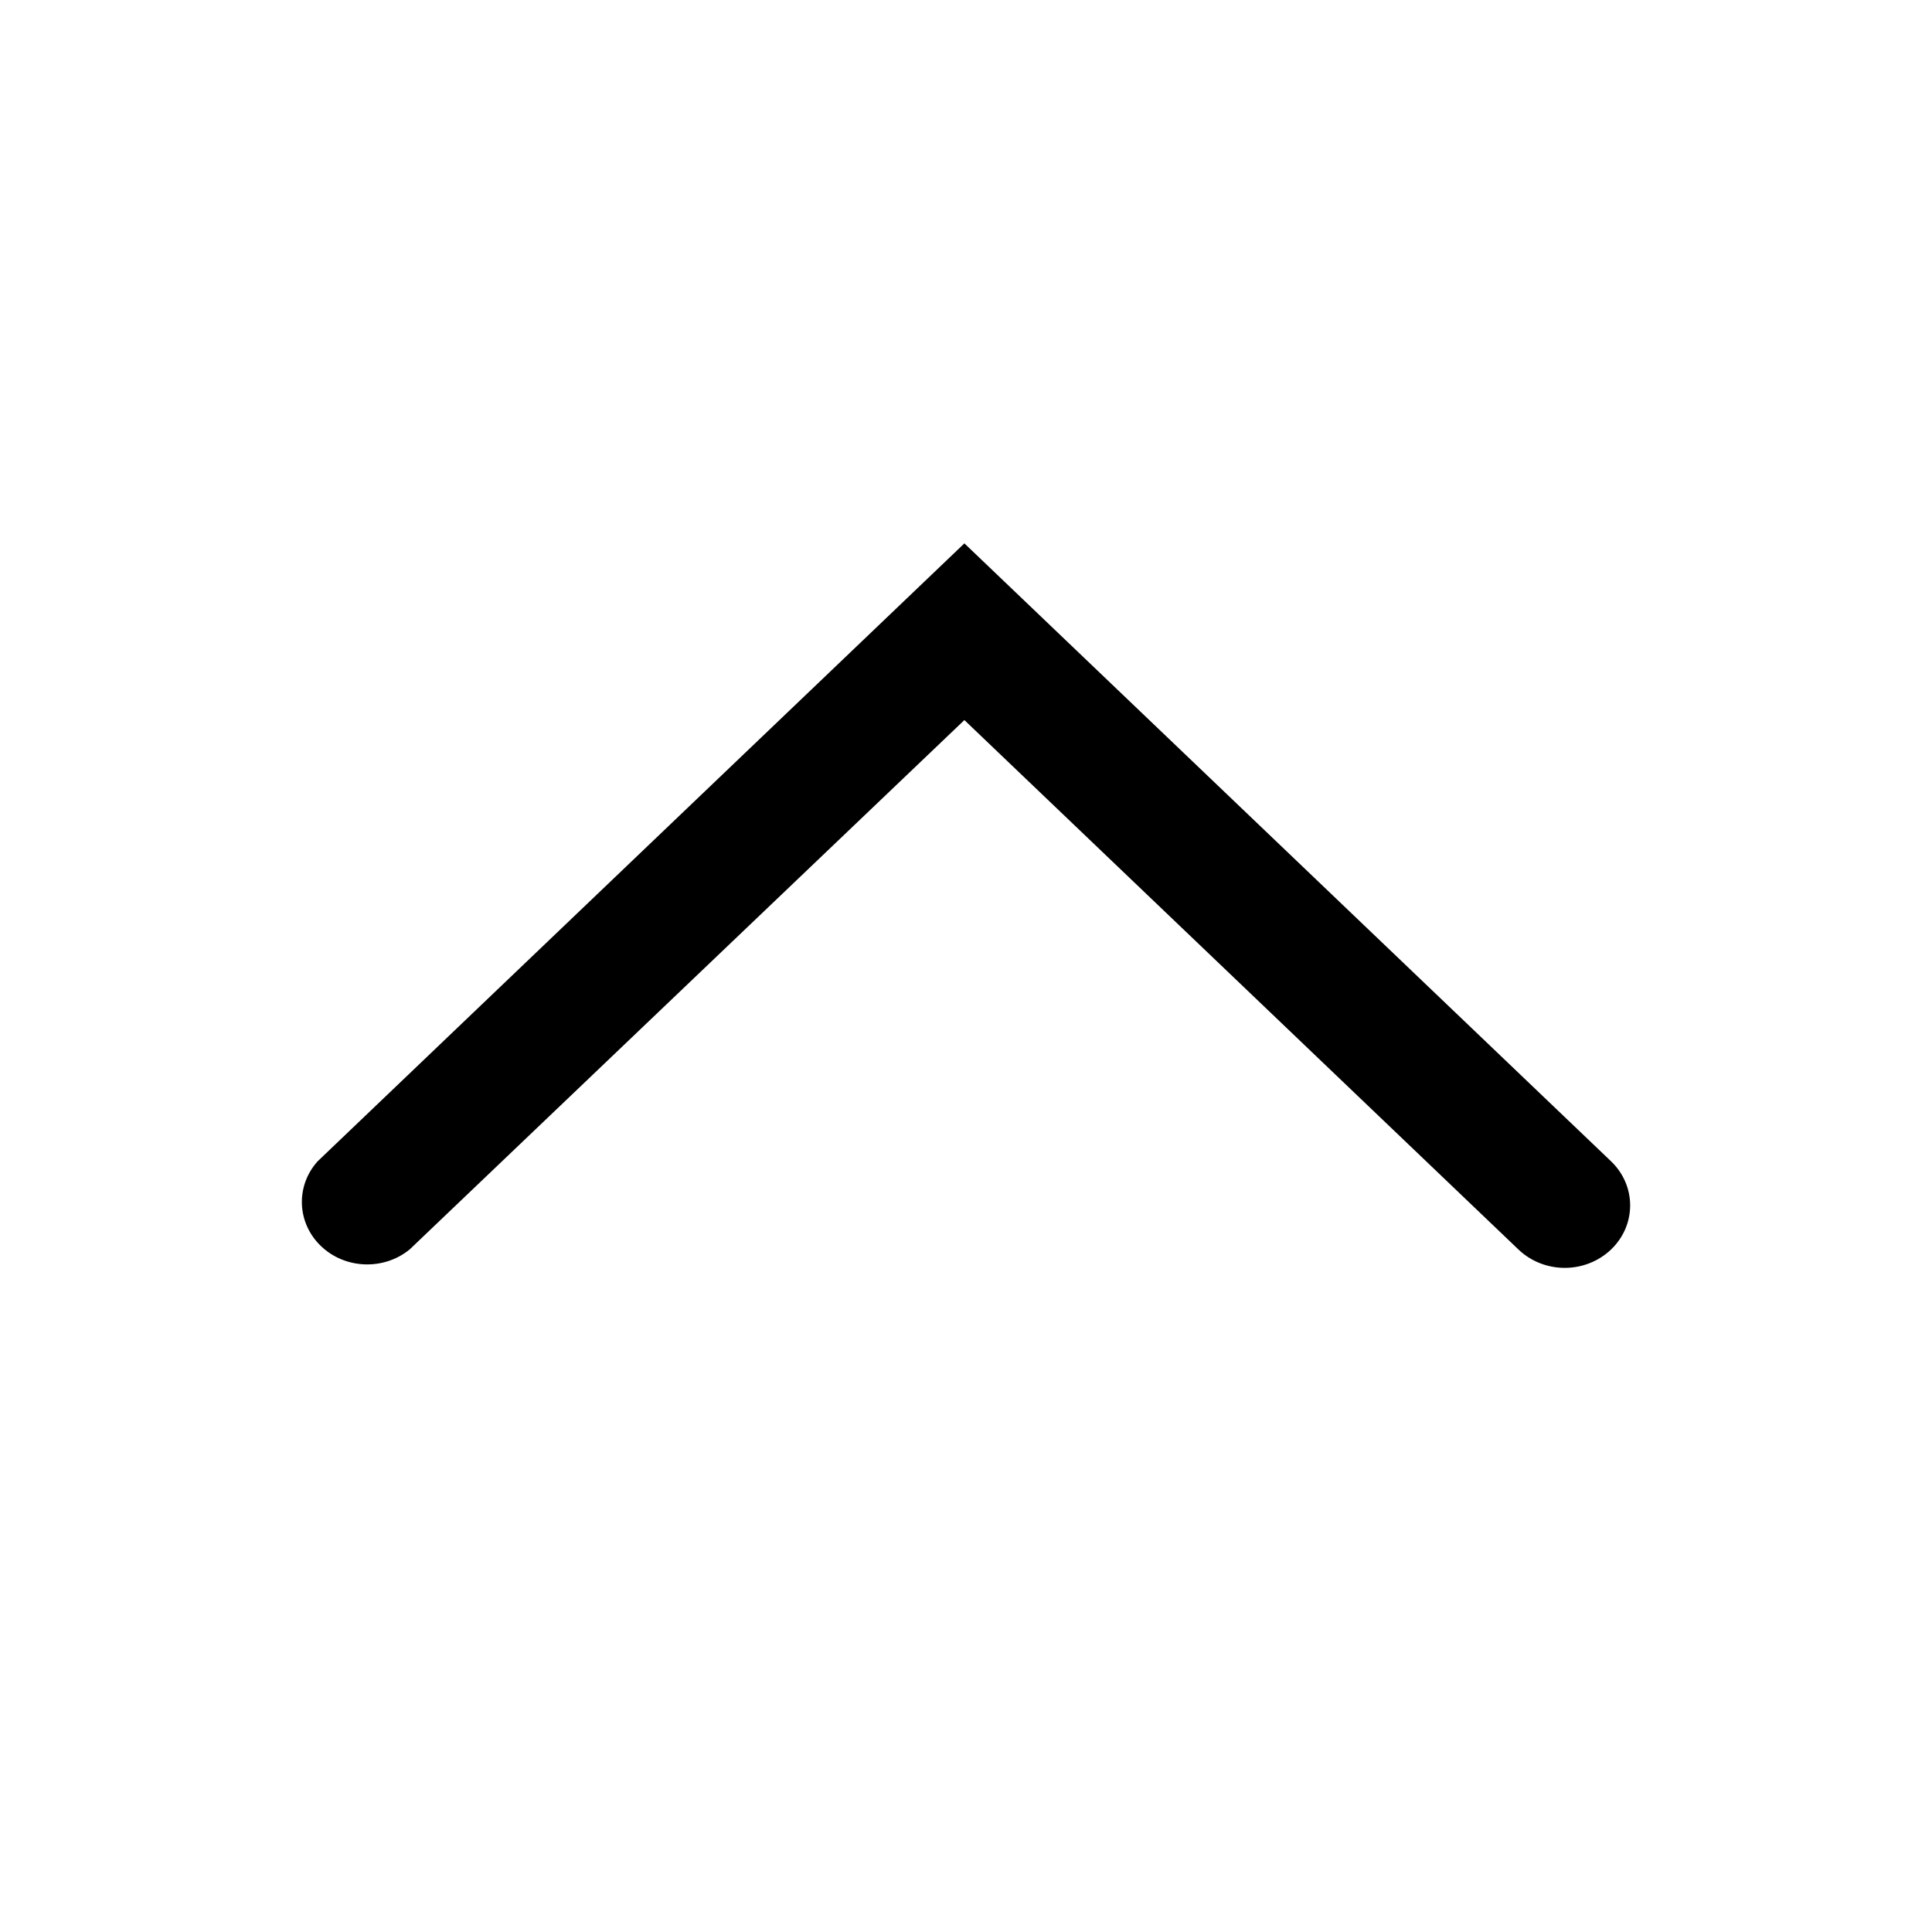
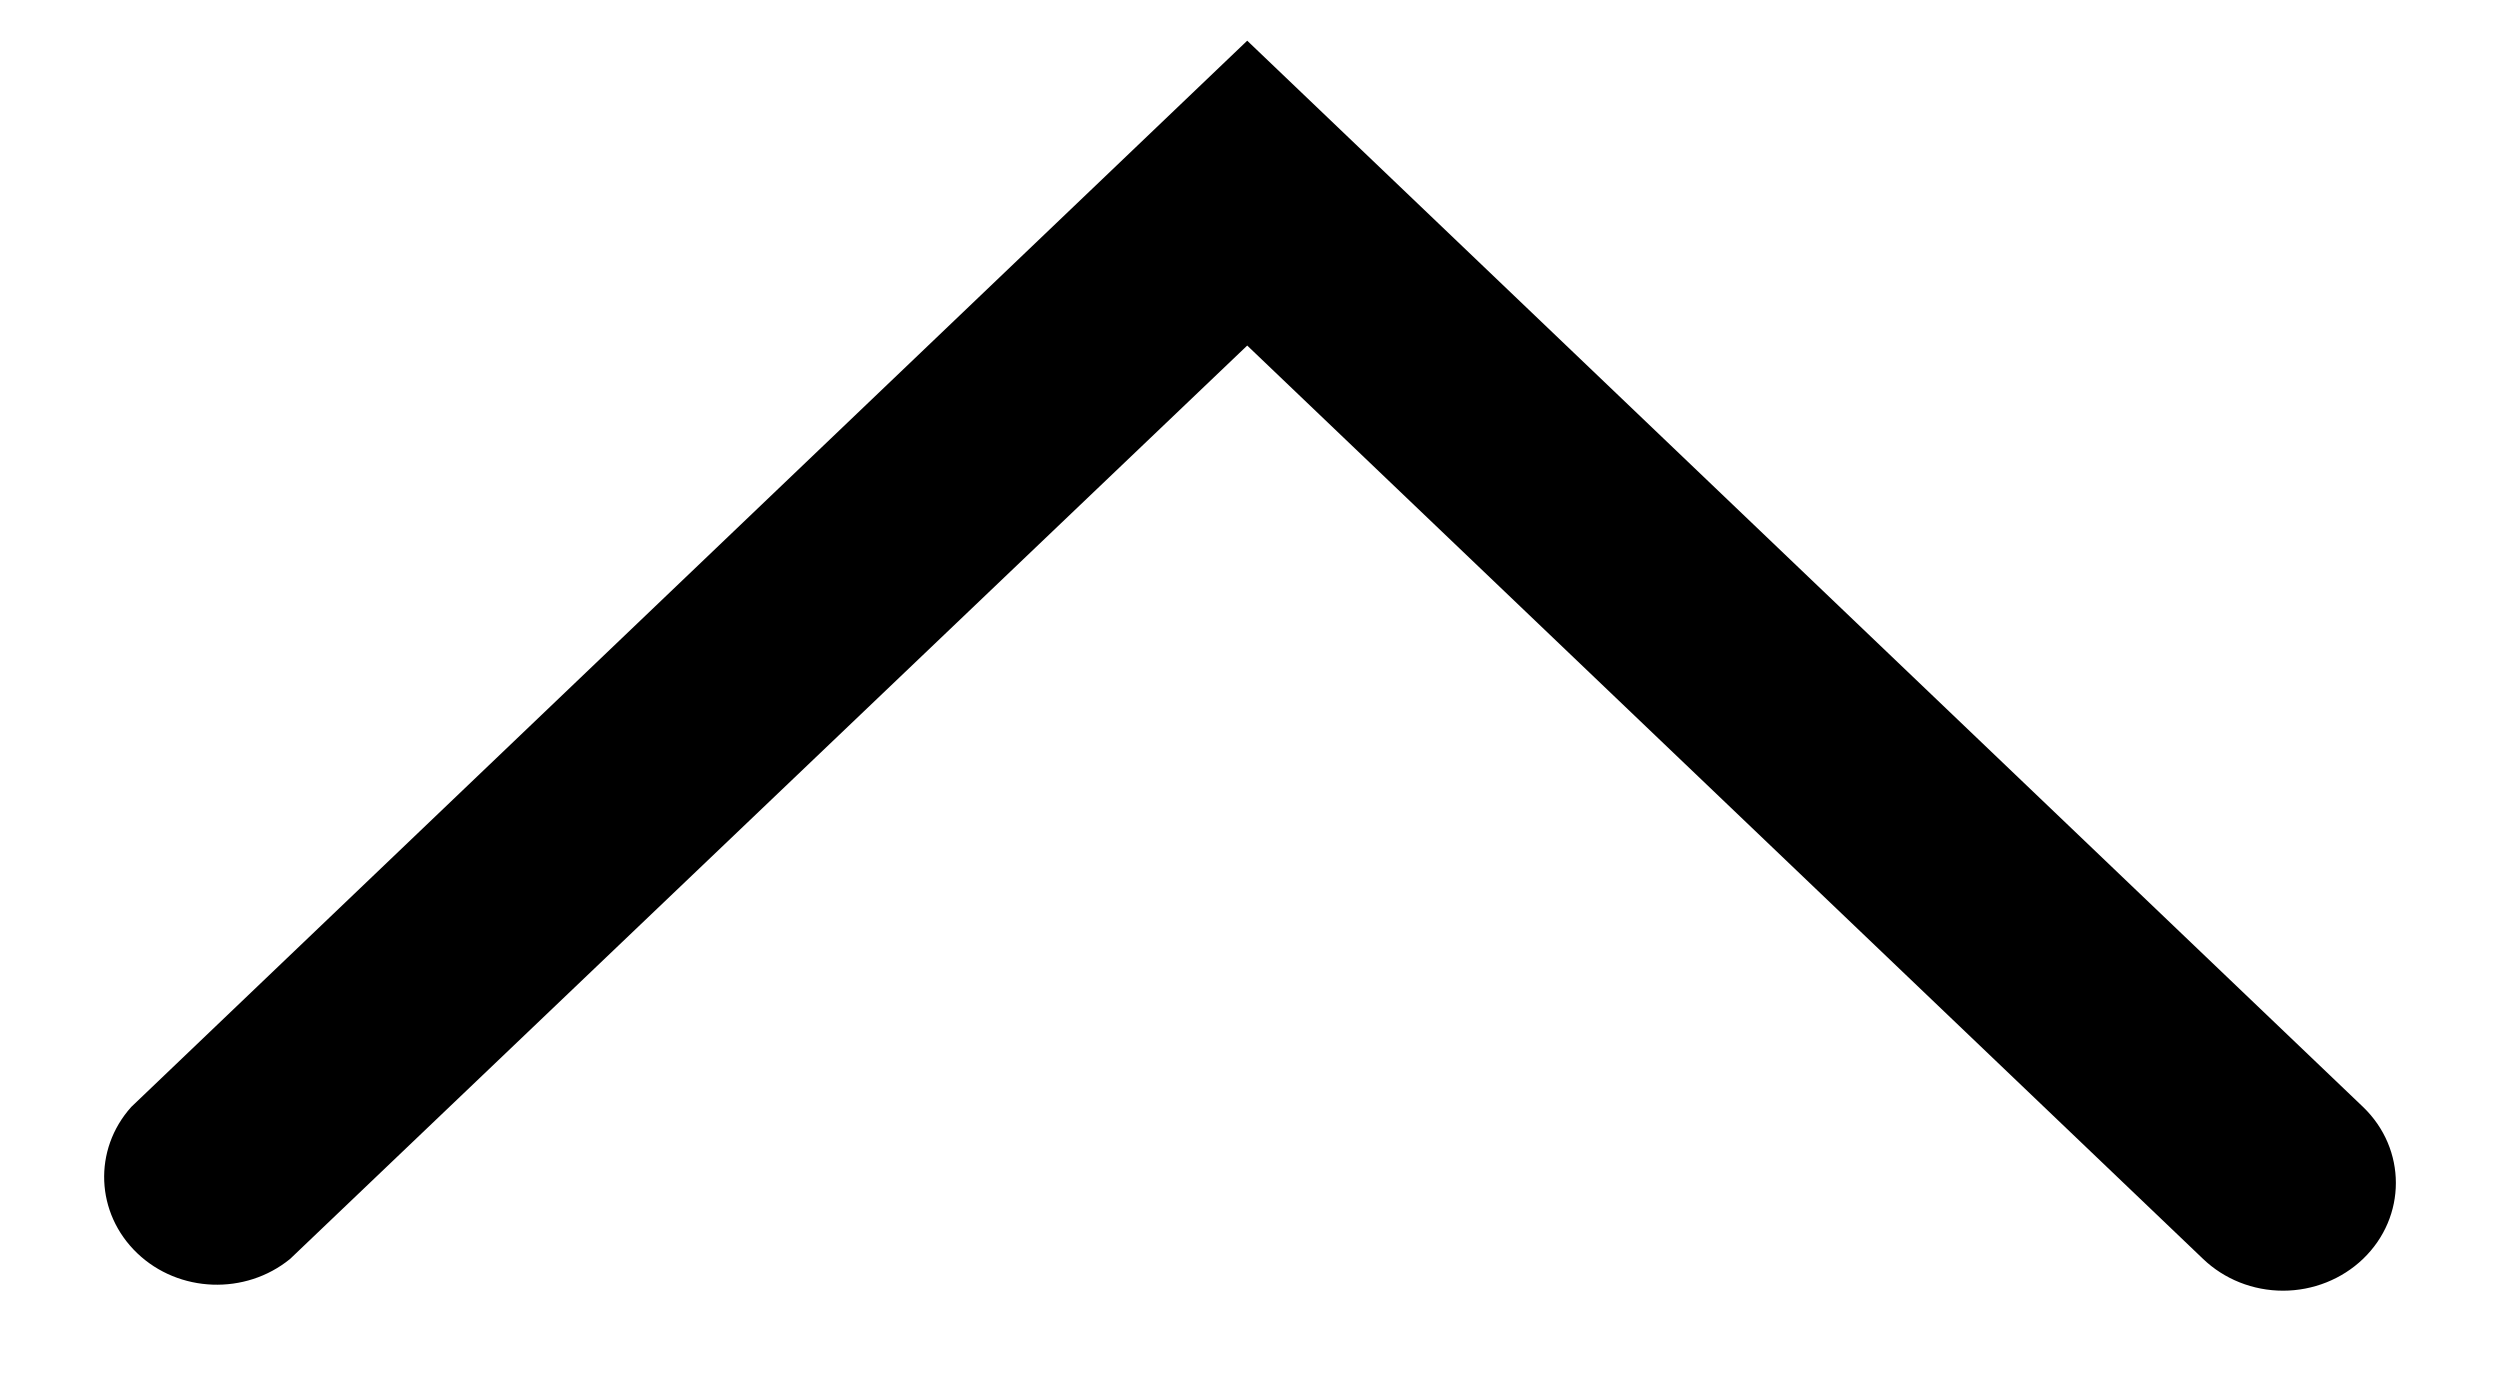
- <svg xmlns="http://www.w3.org/2000/svg" fill="currentColor" width="24" height="24" viewBox="0 0 24 24" version="1.1">
-   <path d="M18.862,15.521 L11.98,8.945 L5.089,15.521 C4.767,15.784 4.287,15.766 3.988,15.48 C3.688,15.194 3.669,14.735 3.945,14.427 L11.98,6.75 L20.014,14.427 C20.329,14.73 20.329,15.218 20.014,15.521 C19.862,15.667 19.654,15.75 19.438,15.75 C19.221,15.75 19.014,15.667 18.862,15.521 Z" id="Icon_CaretUp" />
+ <svg xmlns="http://www.w3.org/2000/svg" width="18" height="10" viewBox="0.5 0 17 10" fill="currentColor">
+   <path d="M15.862 9.064L8.98 2.488L2.089 9.064C1.767 9.327 1.287 9.309 0.988 9.023C0.688 8.736 0.669 8.278 0.945 7.97L8.98 0.293L17.014 7.97C17.329 8.273 17.329 8.761 17.014 9.064C16.862 9.21 16.654 9.293 16.438 9.293C16.221 9.293 16.014 9.21 15.862 9.064Z" />
</svg>
